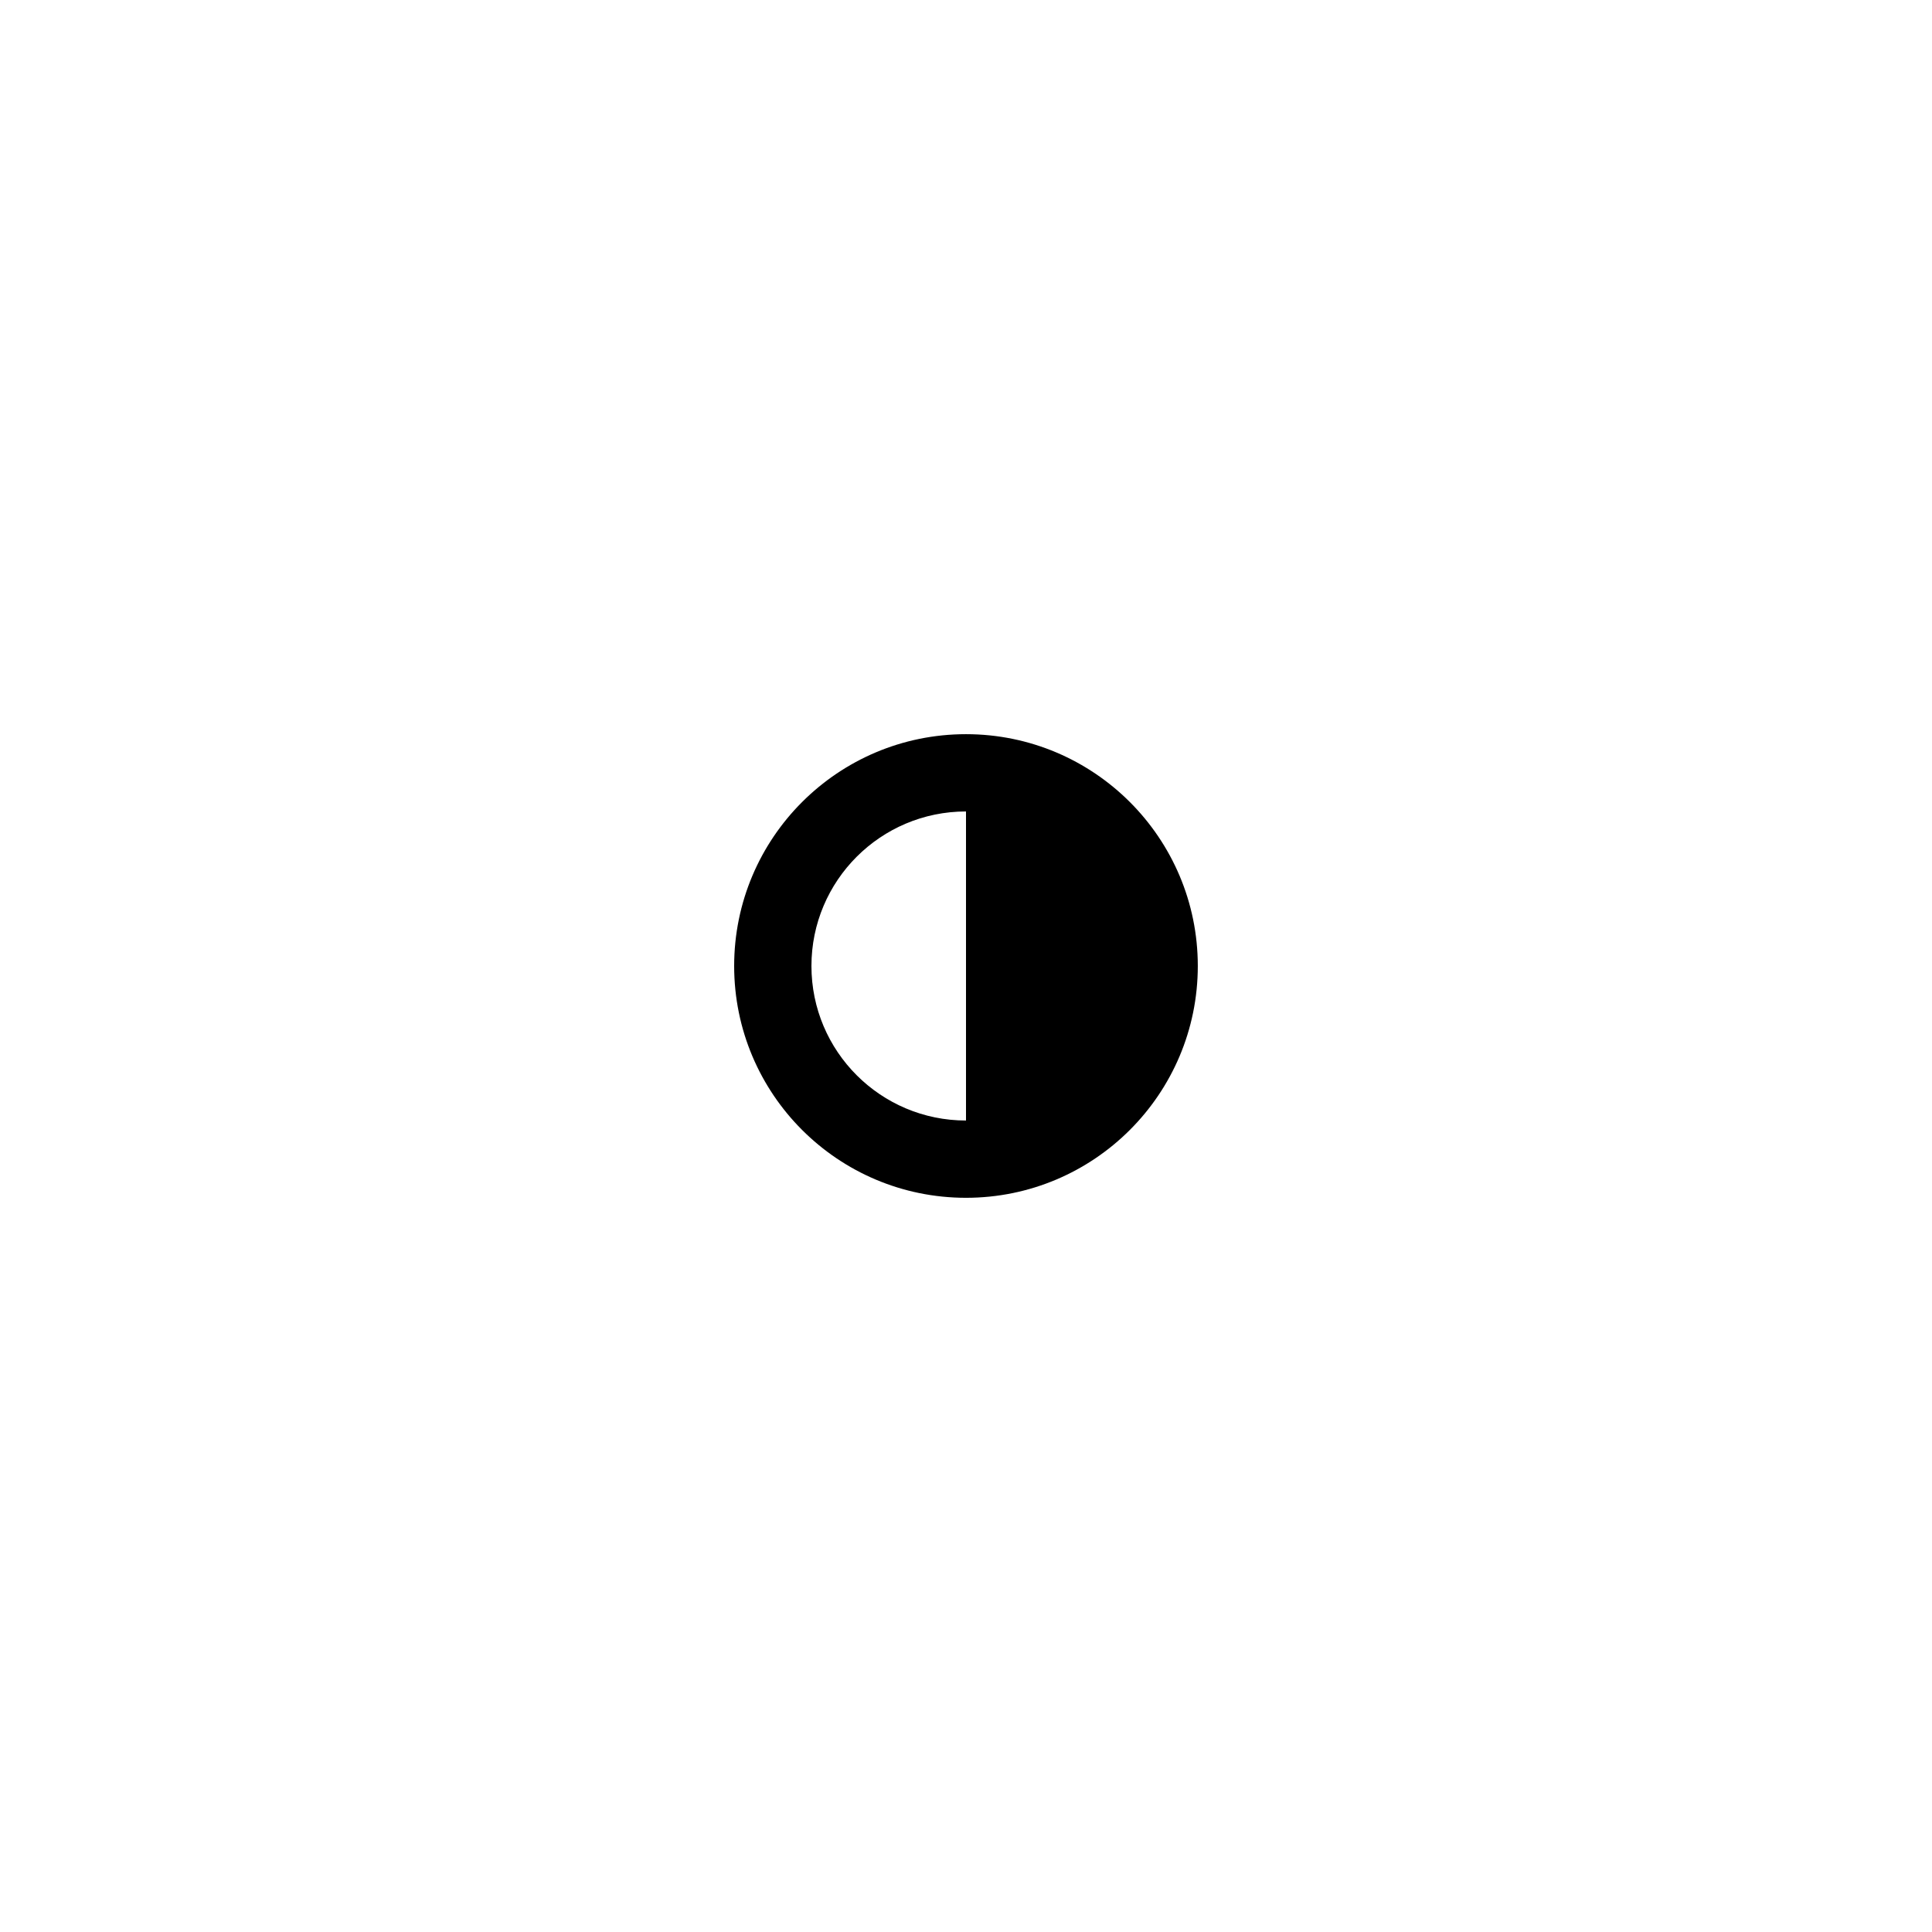
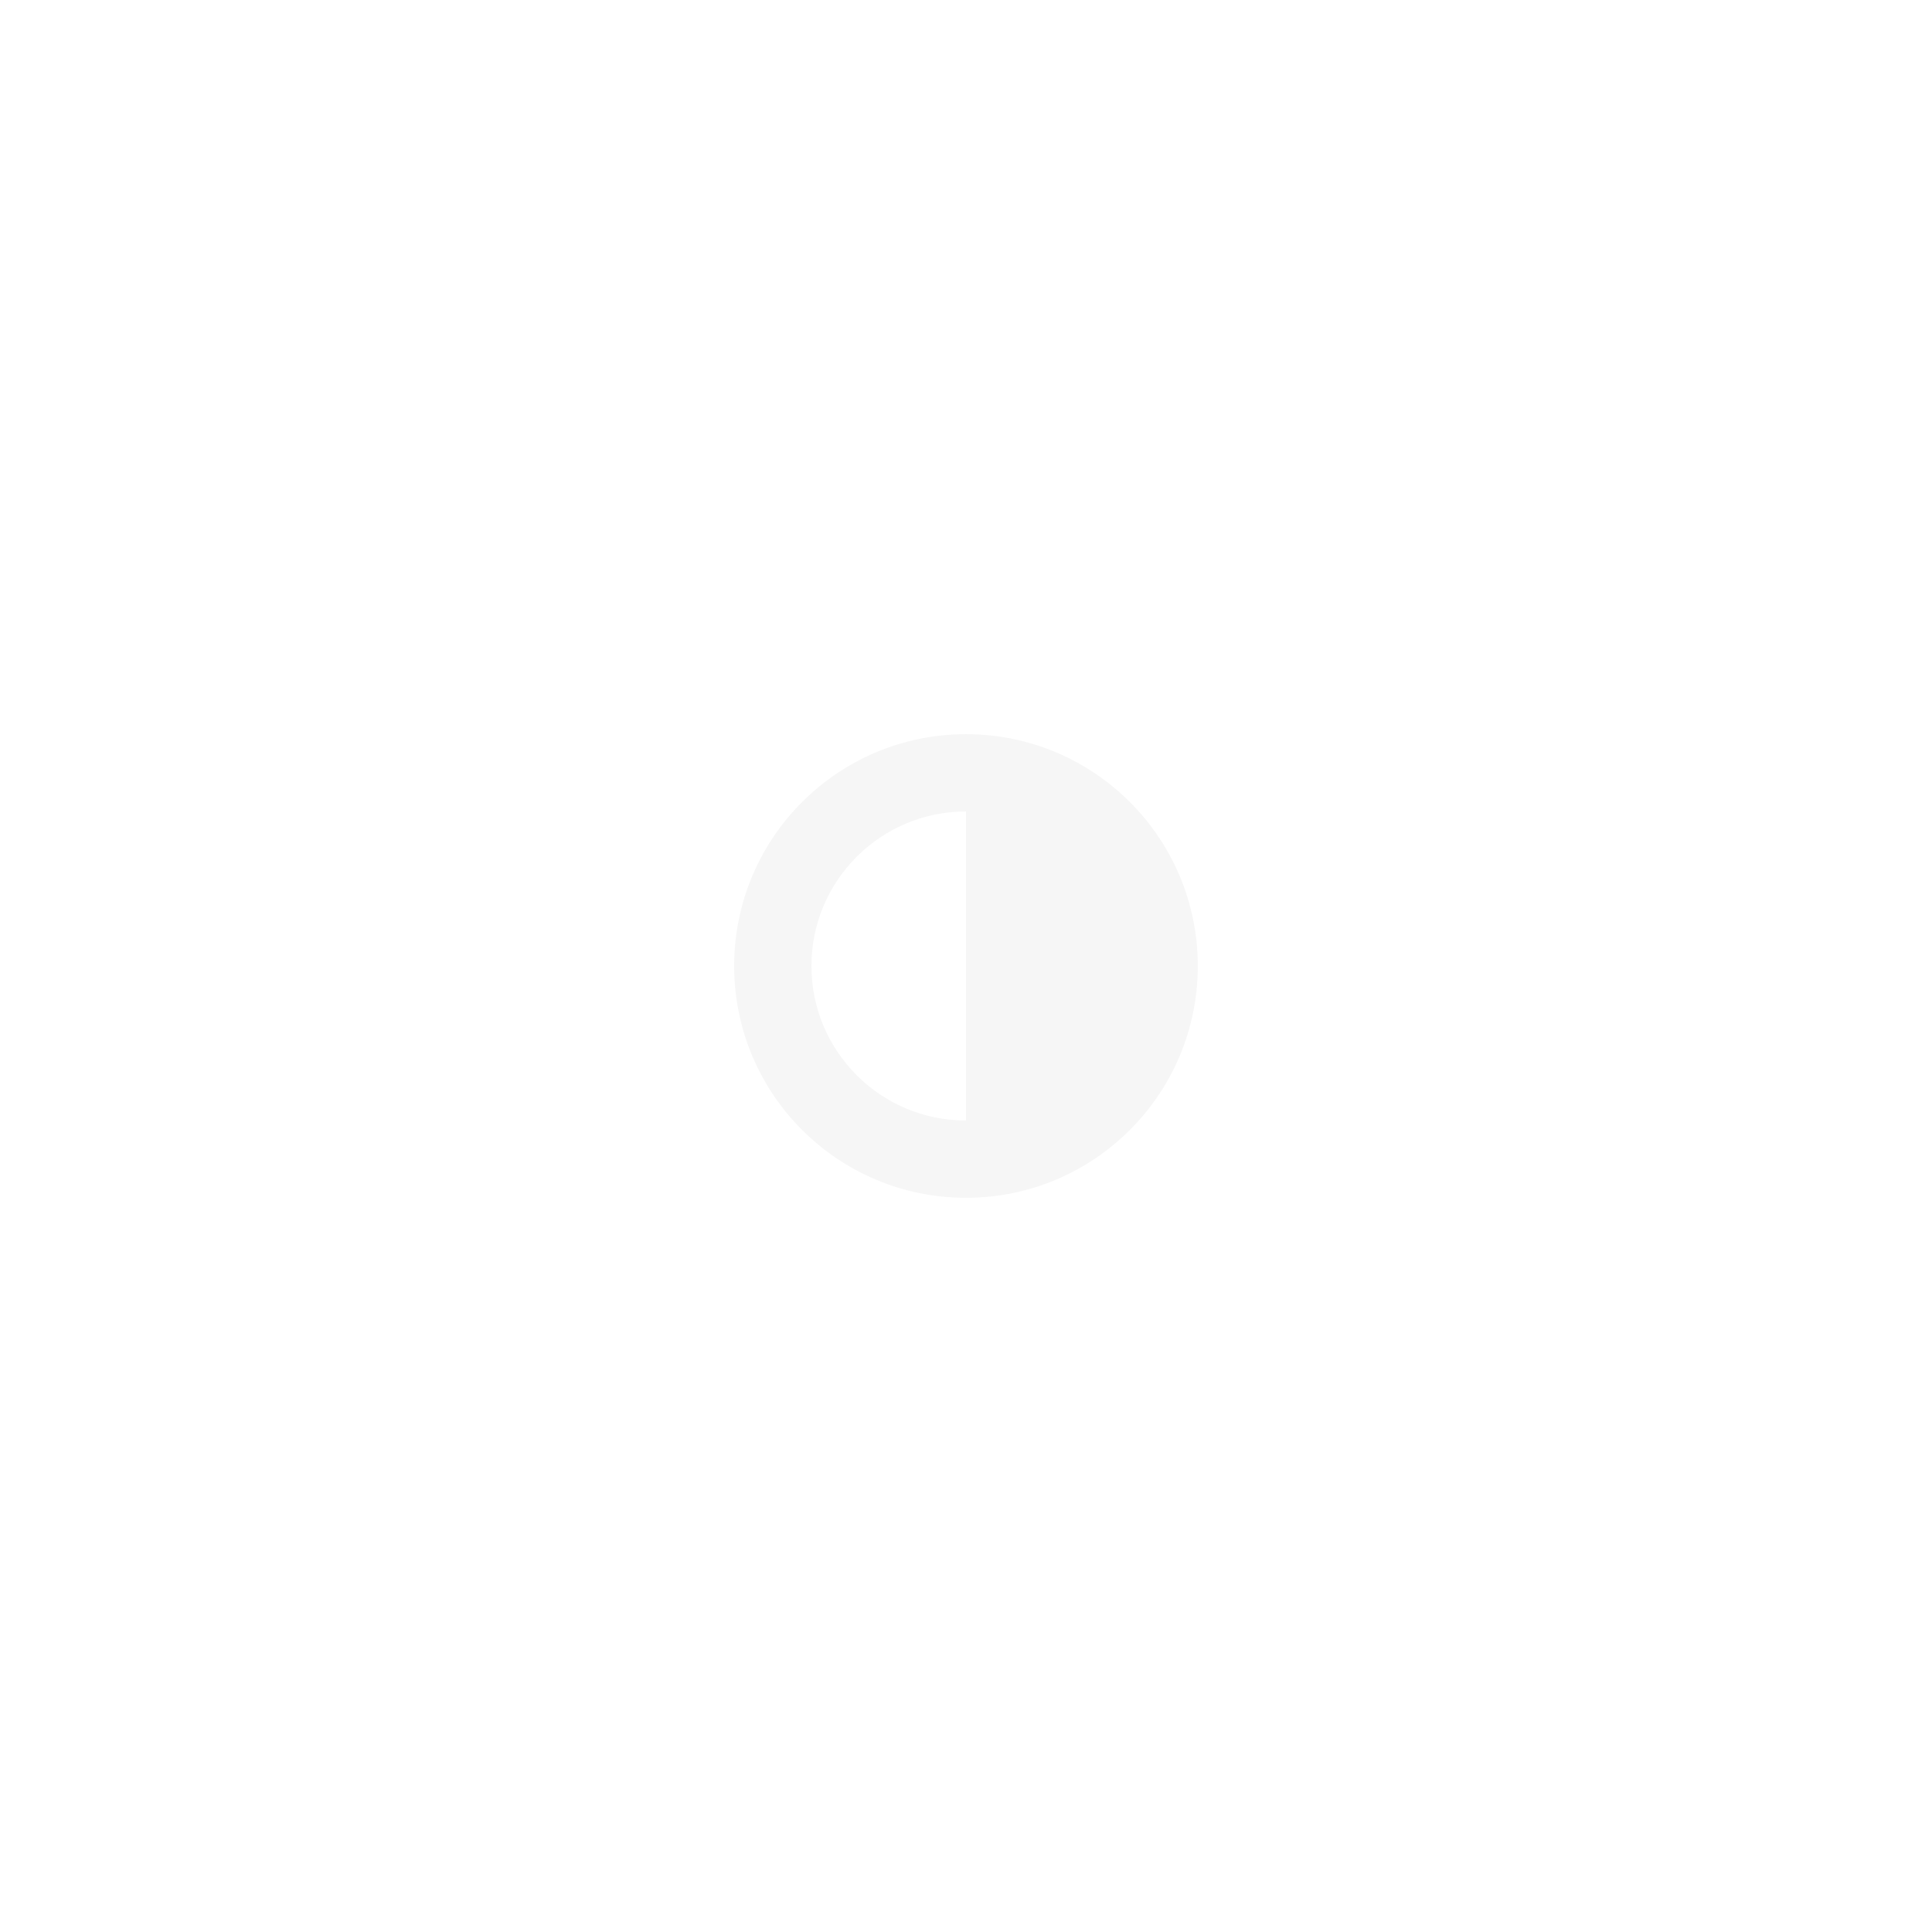
<svg xmlns="http://www.w3.org/2000/svg" version="1.1" id="Layer_1" x="0px" y="0px" width="100px" height="100px" viewBox="0 0 100 100" enable-background="new 0 0 100 100" xml:space="preserve">
-   <path fill-rule="evenodd" clip-rule="evenodd" d="M50,61.998c6.625,0,11.998-5.371,11.998-11.999  c0-6.626-5.373-11.998-11.998-11.998c-6.627,0-12,5.372-12,11.998C38,56.627,43.373,61.998,50,61.998z M50,57.998  c-4.418,0-8-3.58-8-7.999c0-4.417,3.582-7.998,8-7.998V57.998z" />
+   <path fill="#f6f6f6" fill-rule="evenodd" clip-rule="evenodd" d="M50,61.998c6.625,0,11.998-5.371,11.998-11.999  c0-6.626-5.373-11.998-11.998-11.998c-6.627,0-12,5.372-12,11.998C38,56.627,43.373,61.998,50,61.998z M50,57.998  c-4.418,0-8-3.58-8-7.999c0-4.417,3.582-7.998,8-7.998V57.998z" />
</svg>
